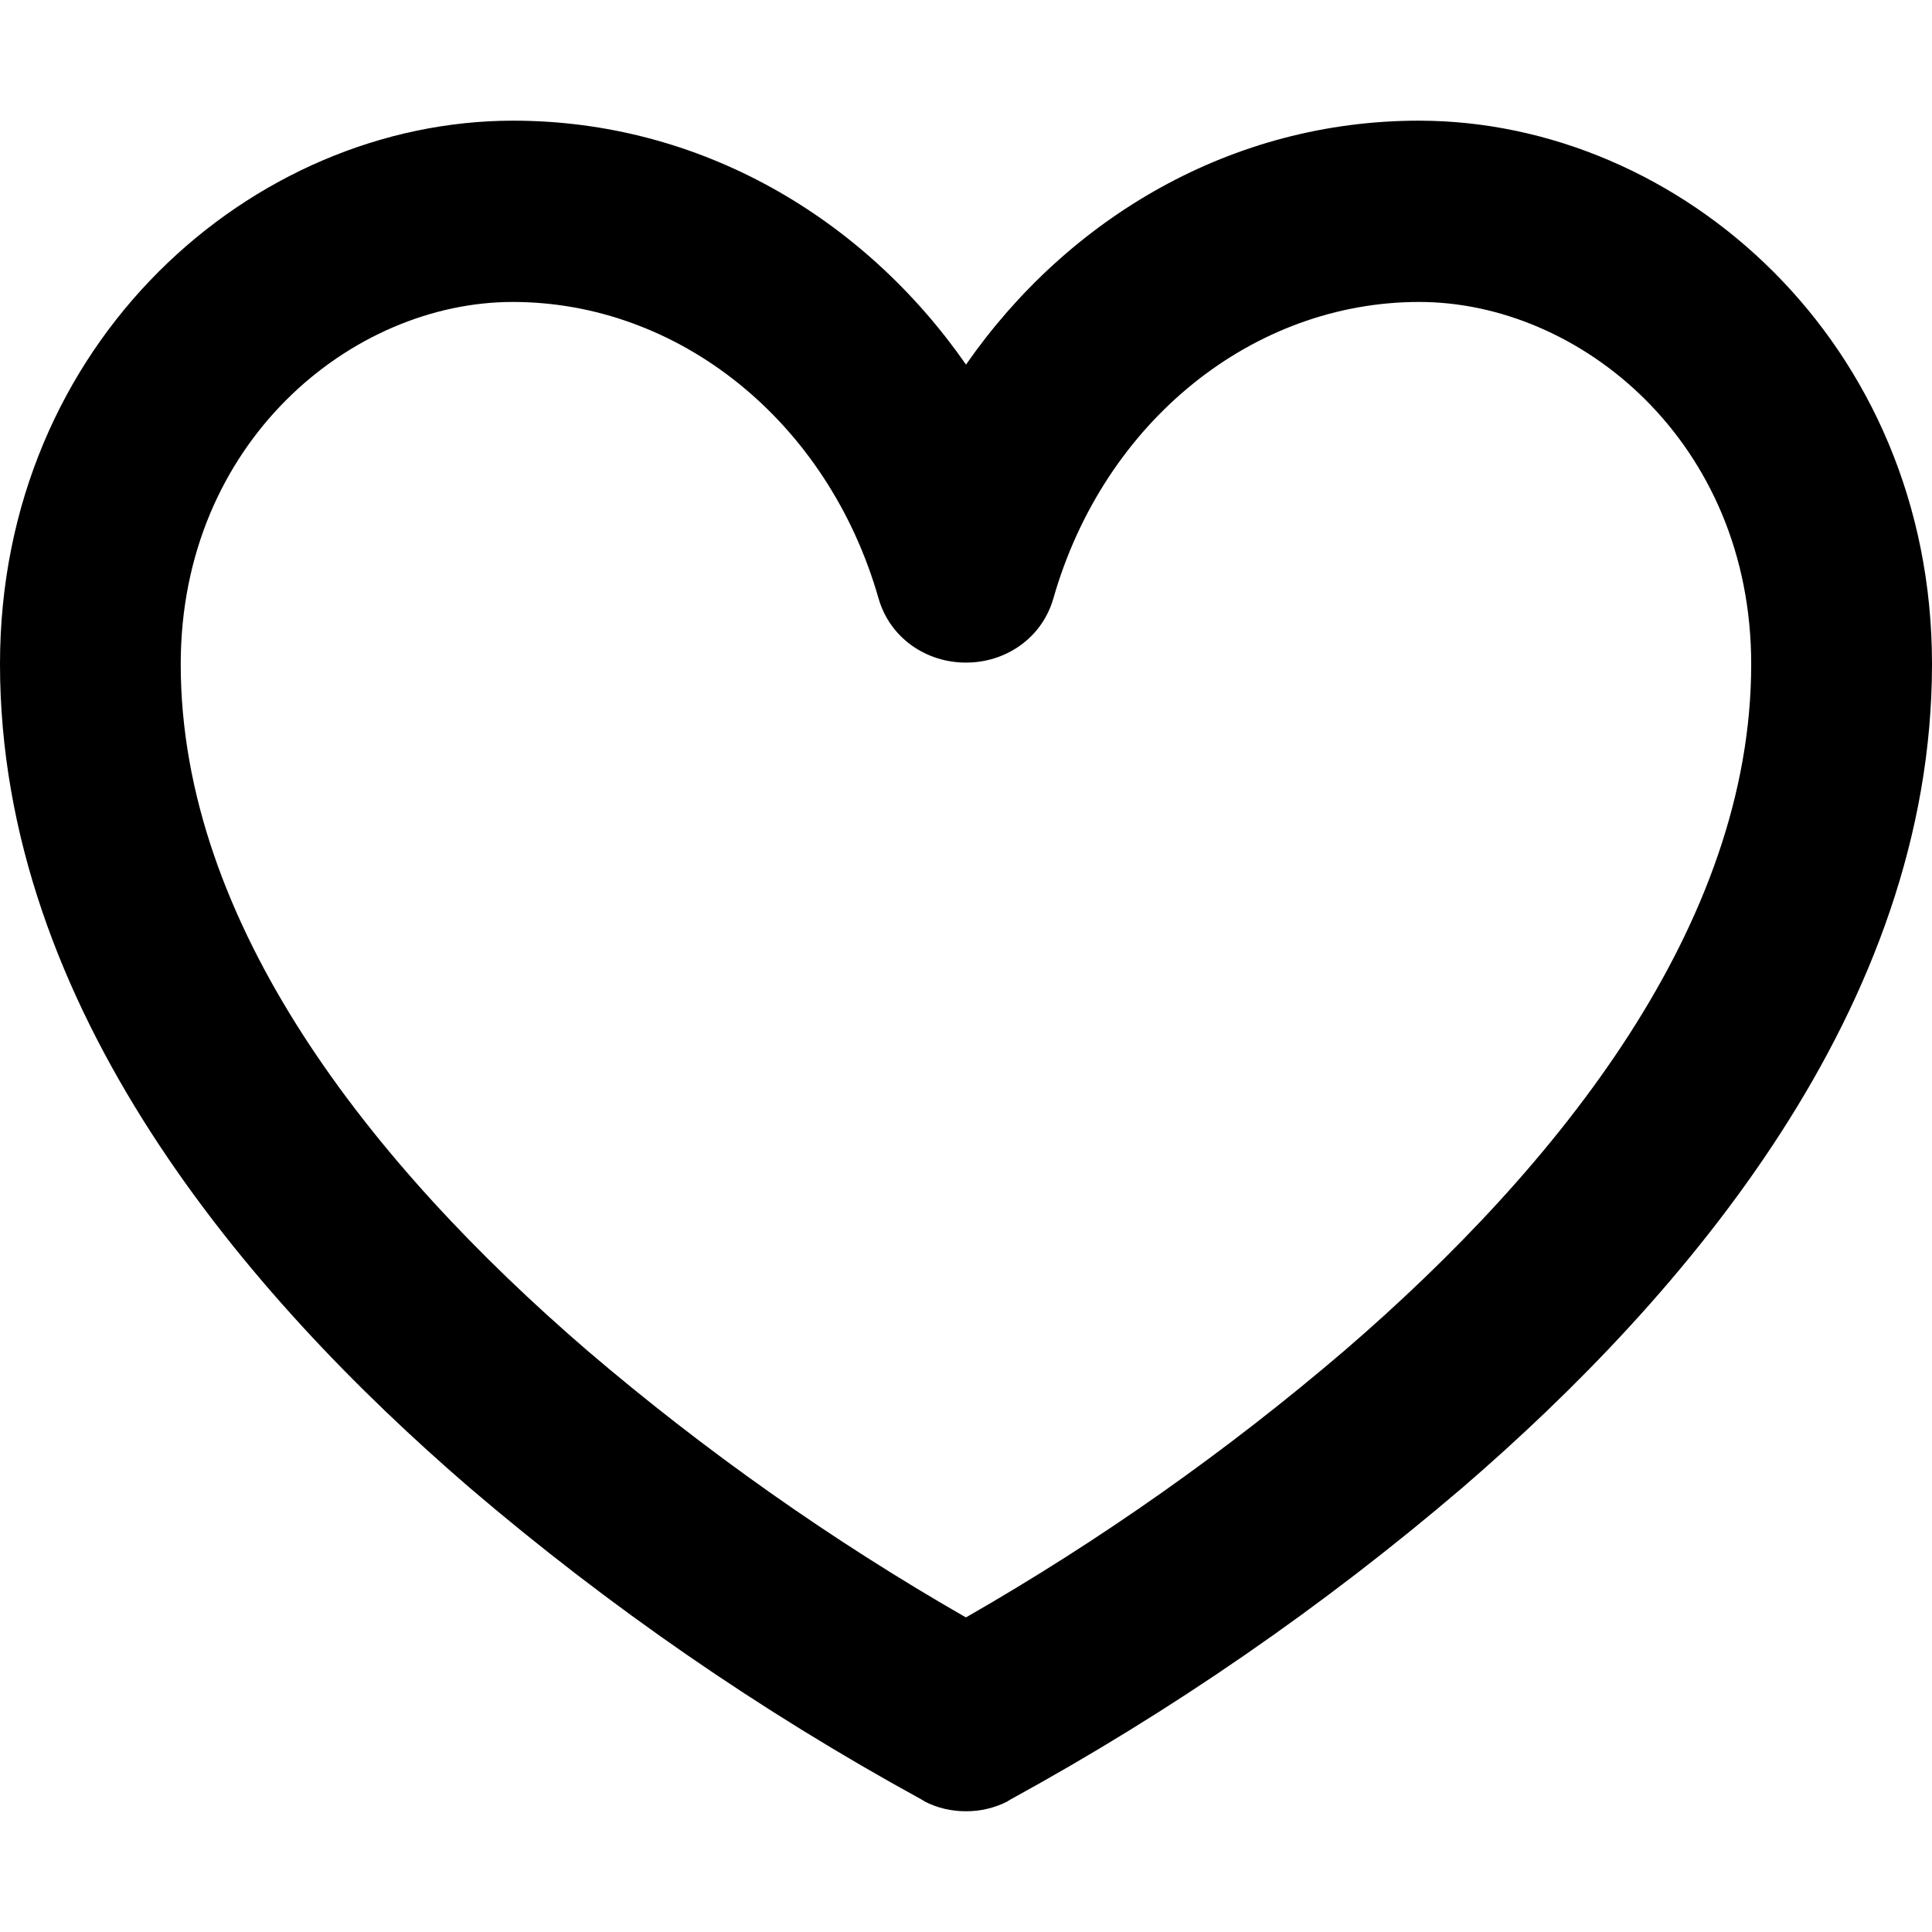
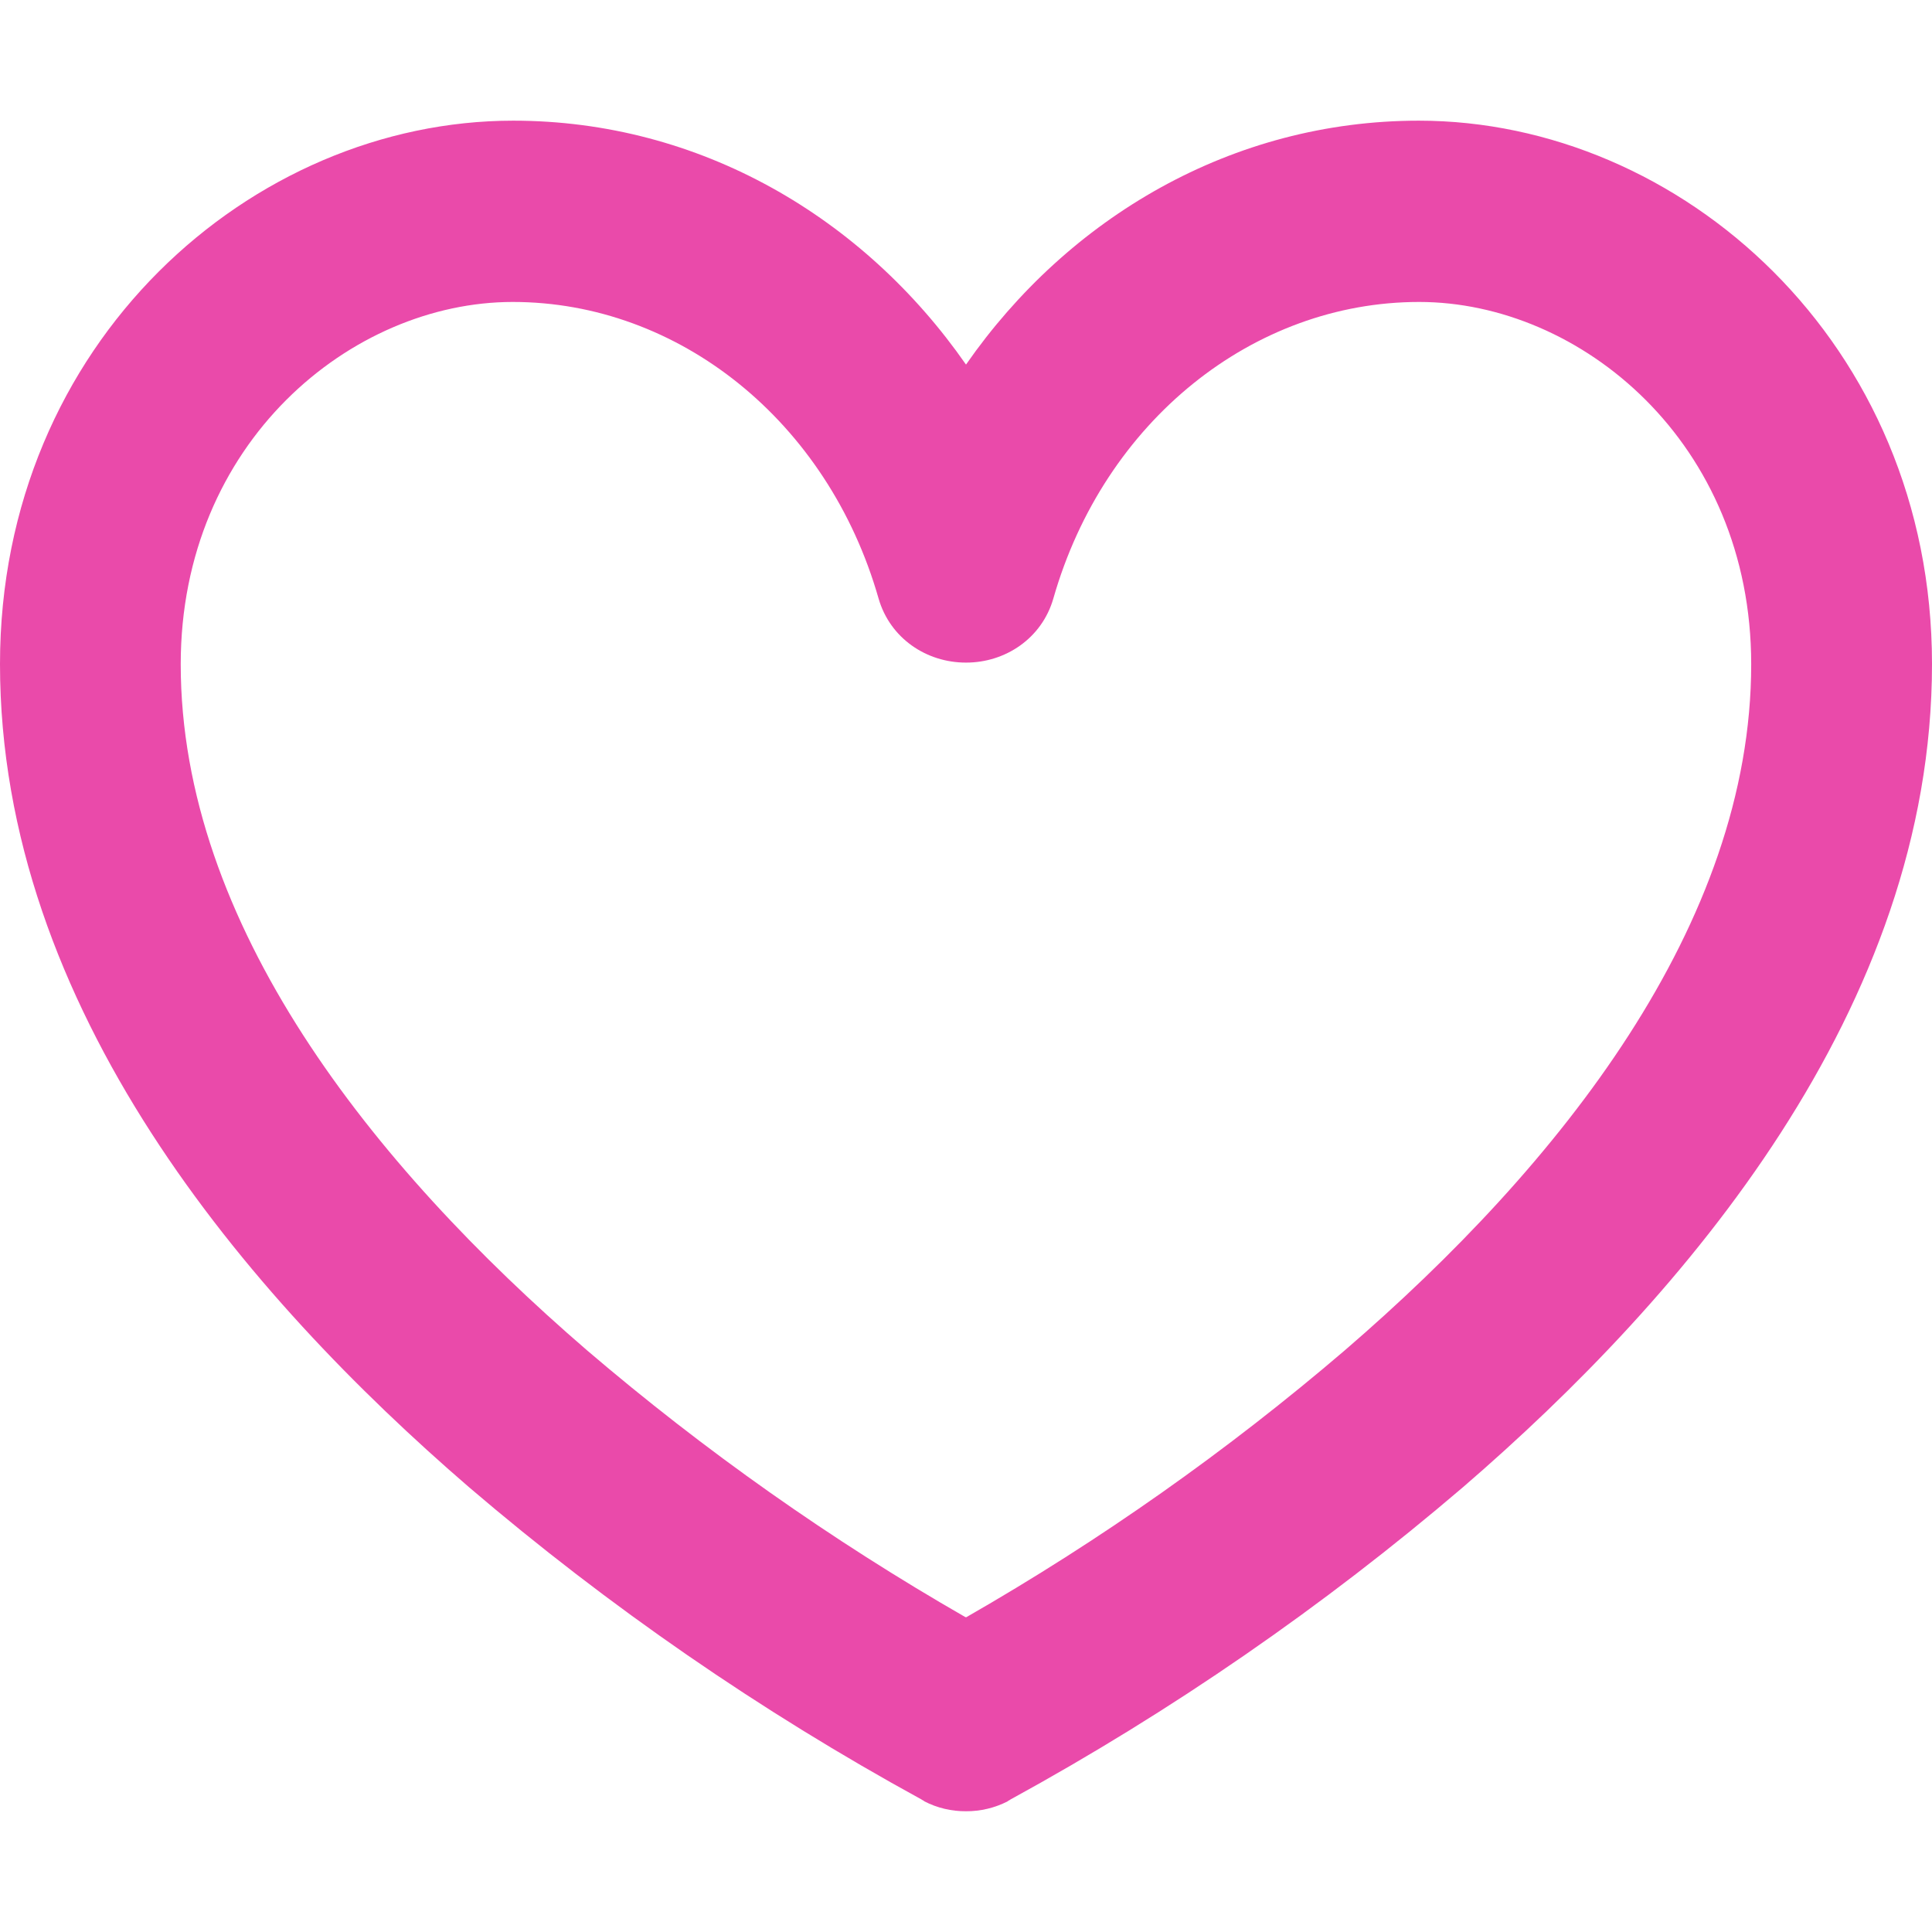
- <svg xmlns="http://www.w3.org/2000/svg" fill="currentColor" role="img" viewBox="0 0 24 24">
+ <svg xmlns="http://www.w3.org/2000/svg" fill="#EA4AAA" role="img" viewBox="0 0 24 24">
  <path d="M17.625 1.499c-2.32 0-4.354 1.203-5.625 3.03-1.271-1.827-3.305-3.03-5.625-3.03C3.129 1.499 0 4.253 0 8.249c0 4.275 3.068 7.847 5.828 10.227a33.14 33.14 0 0 0 5.616 3.876l.028.017.008.003-.001.003c.163.085.342.126.521.125.179.001.358-.041.521-.125l-.001-.003.008-.003.028-.017a33.14 33.14 0 0 0 5.616-3.876C20.932 16.096 24 12.524 24 8.249c0-3.996-3.129-6.75-6.375-6.75zm-.919 15.275a30.766 30.766 0 0 1-4.703 3.316l-.004-.002-.004.002a30.955 30.955 0 0 1-4.703-3.316c-2.677-2.307-5.047-5.298-5.047-8.523 0-2.754 2.121-4.5 4.125-4.5 2.06 0 3.914 1.479 4.544 3.684.143.495.596.797 1.086.796.49.001.943-.302 1.085-.796.63-2.205 2.484-3.684 4.544-3.684 2.004 0 4.125 1.746 4.125 4.5 0 3.225-2.37 6.216-5.048 8.523z" />
</svg>
